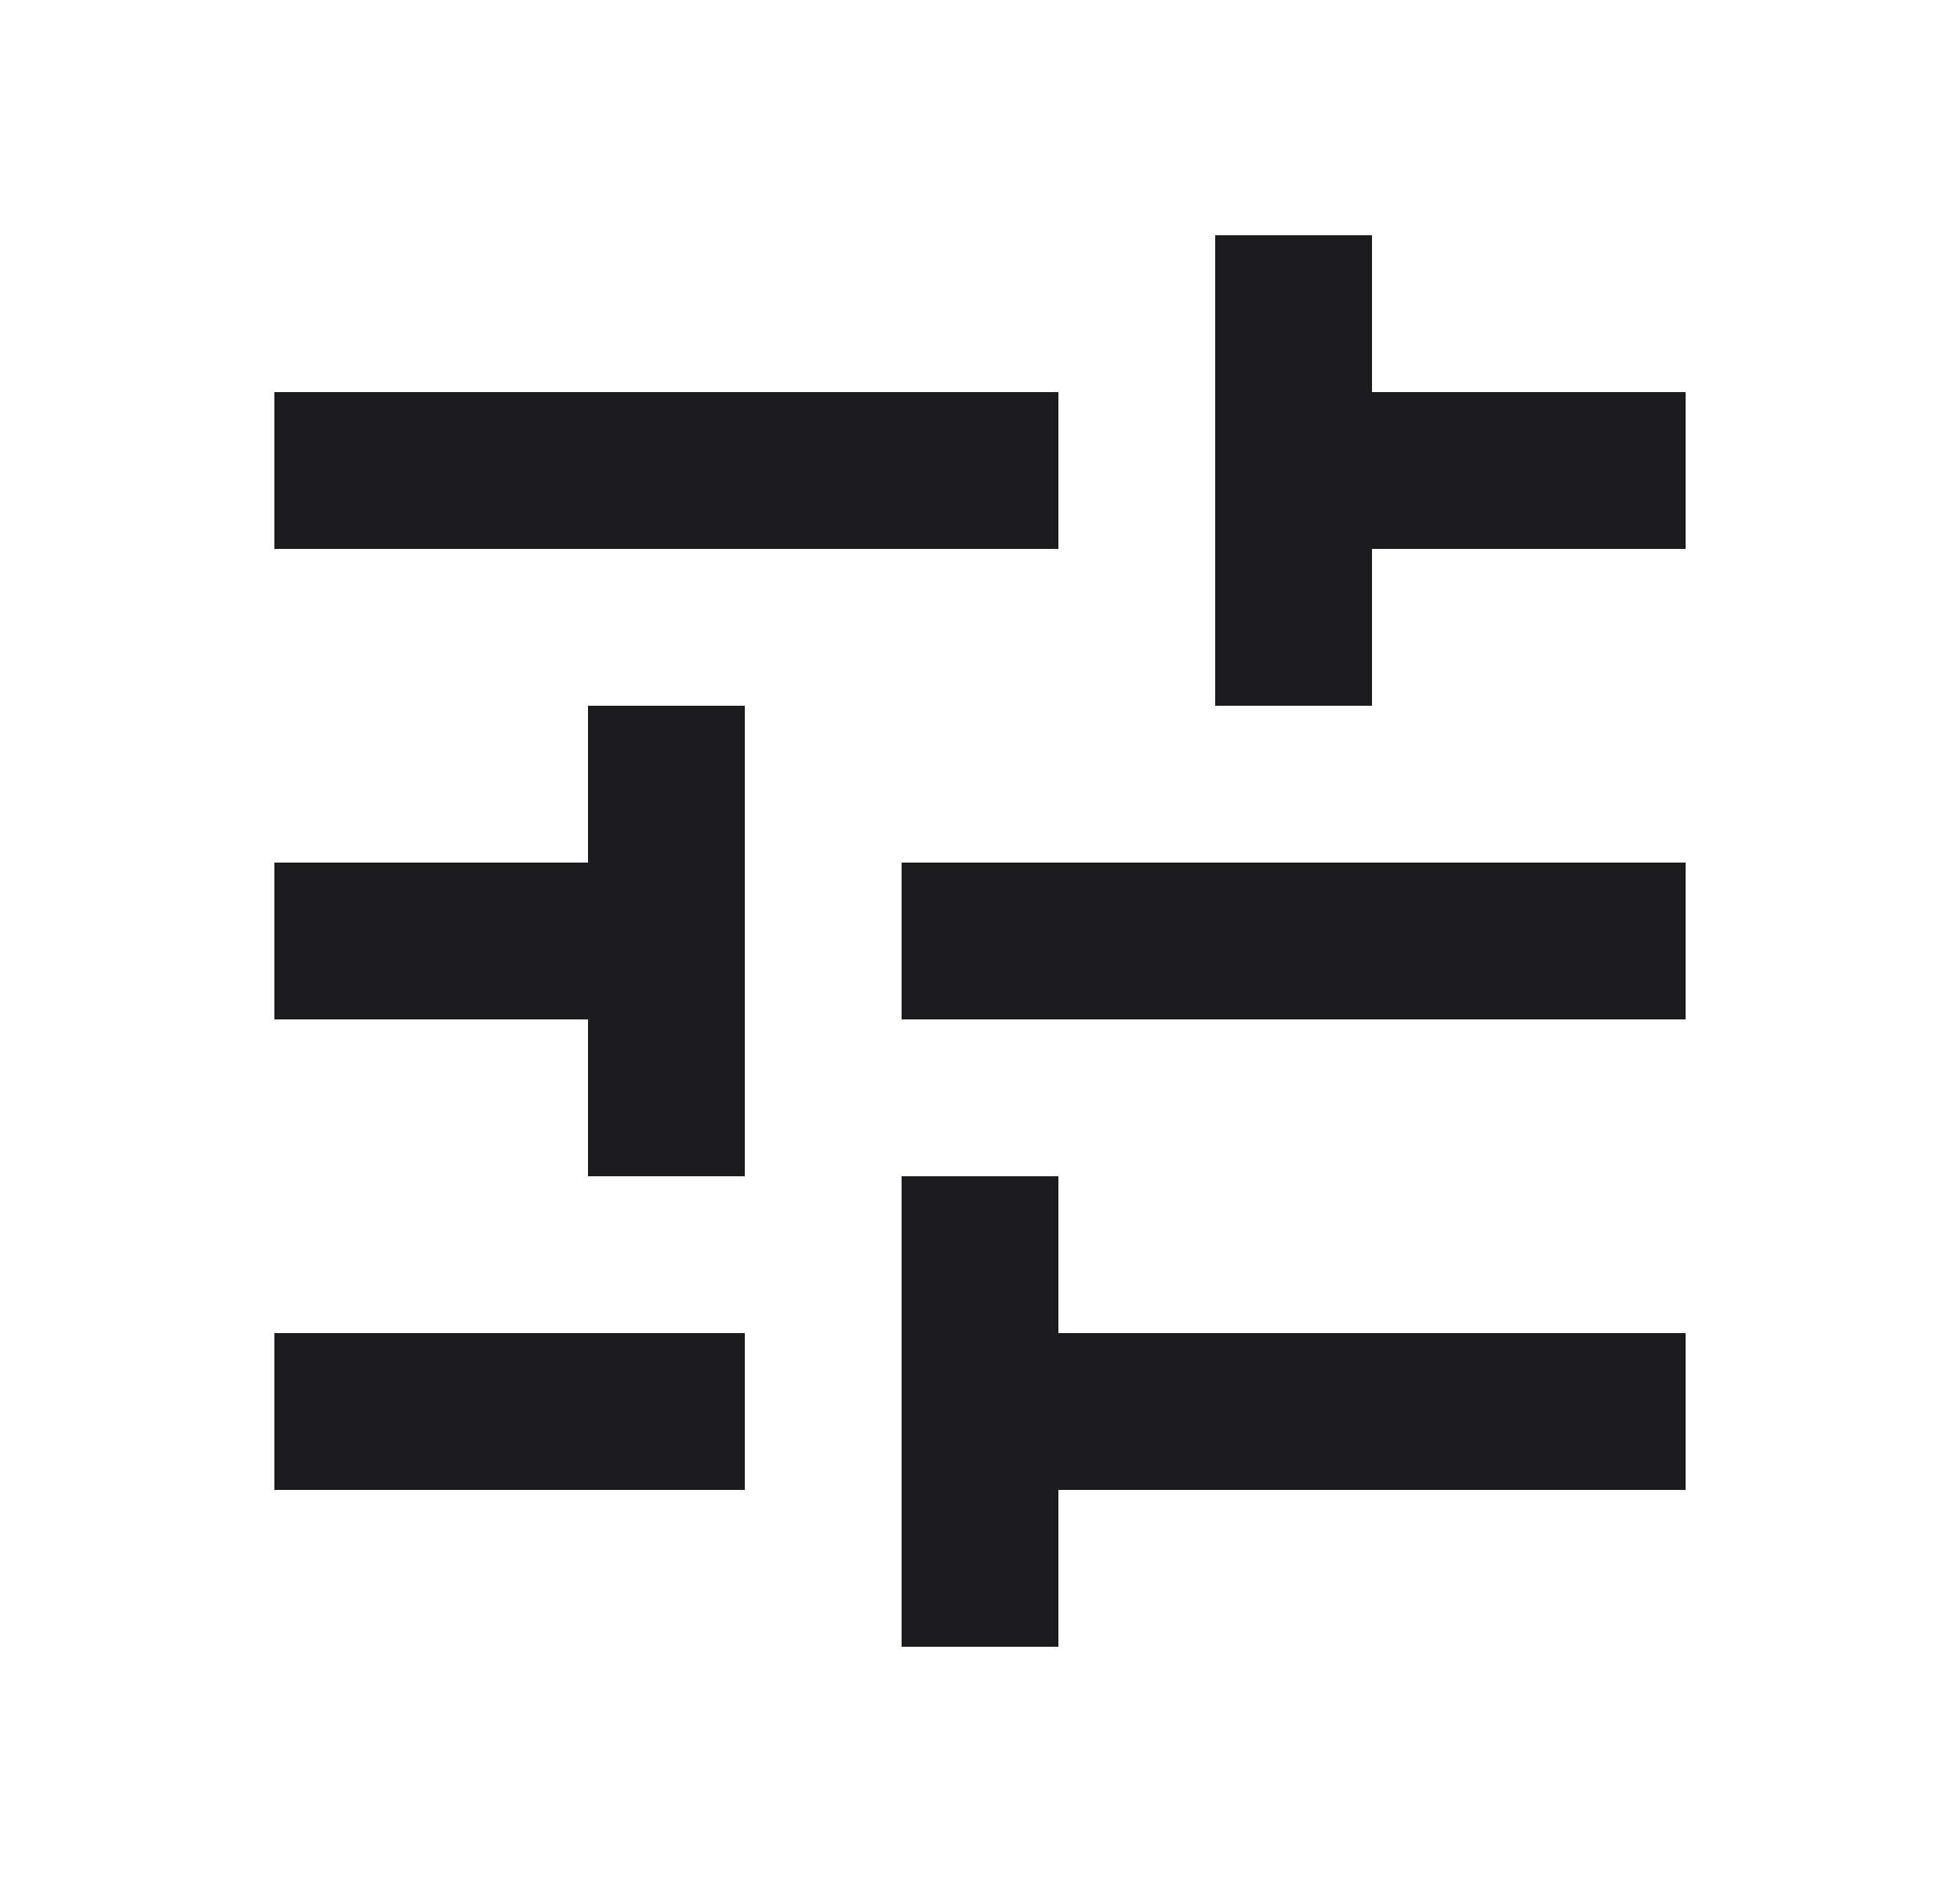
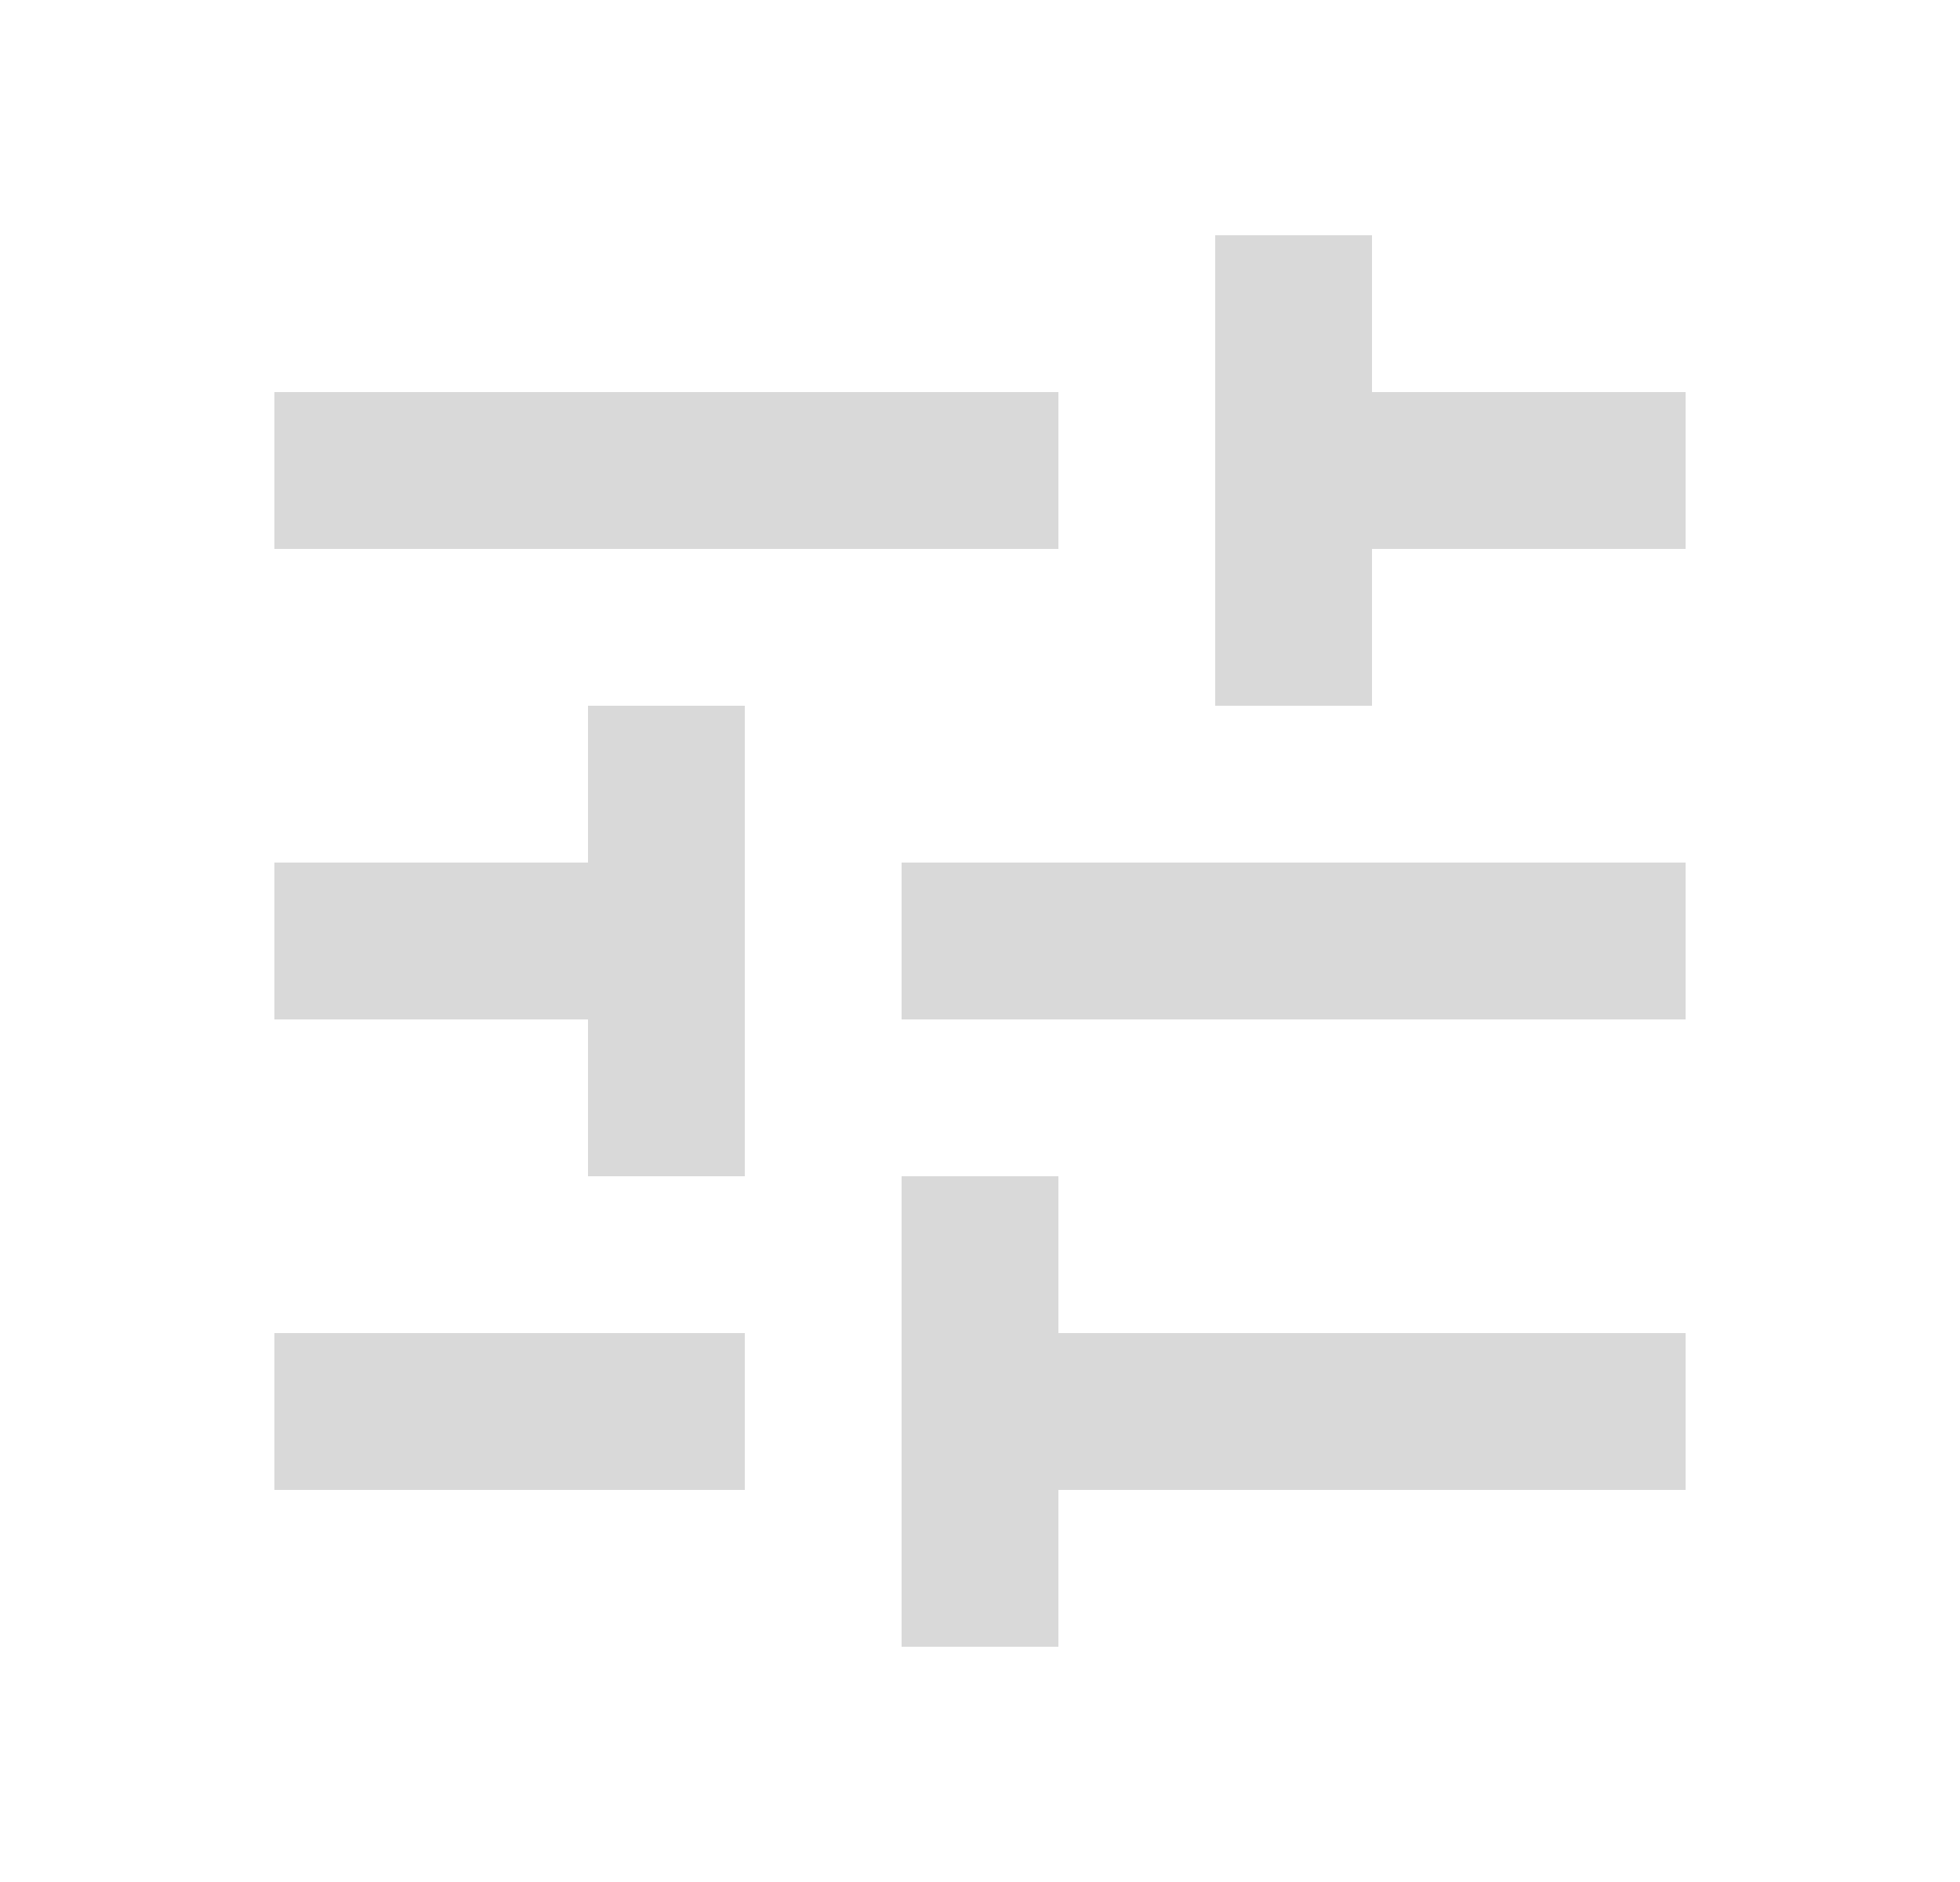
<svg xmlns="http://www.w3.org/2000/svg" width="25" height="24" viewBox="0 0 25 24" fill="none">
  <mask id="mask0_268_1160" style="mask-type:alpha" maskUnits="userSpaceOnUse" x="0" y="0" width="25" height="24">
    <rect x="0.5" width="24" height="24" fill="#D9D9D9" />
  </mask>
  <g mask="url(#mask0_268_1160)">
-     <path d="M11.5 21V15H13.5V17H21.5V19H13.5V21H11.5ZM3.5 19V17H9.5V19H3.5ZM7.5 15V13H3.5V11H7.5V9H9.5V15H7.5ZM11.5 13V11H21.5V13H11.5ZM15.5 9V3H17.5V5H21.5V7H17.5V9H15.5ZM3.5 7V5H13.5V7H3.5Z" fill="#1C1B1F" />
+     <path d="M11.5 21V15H13.5V17H21.5V19H13.5V21H11.5ZM3.5 19V17H9.5V19H3.5ZM7.5 15V13H3.5V11H7.5V9H9.5V15H7.5ZM11.5 13V11H21.5V13H11.5ZM15.5 9V3H17.5V5H21.5V7H17.5V9H15.5ZM3.5 7V5H13.5V7H3.5Z" fill="#D9D9D9" />
  </g>
</svg>
